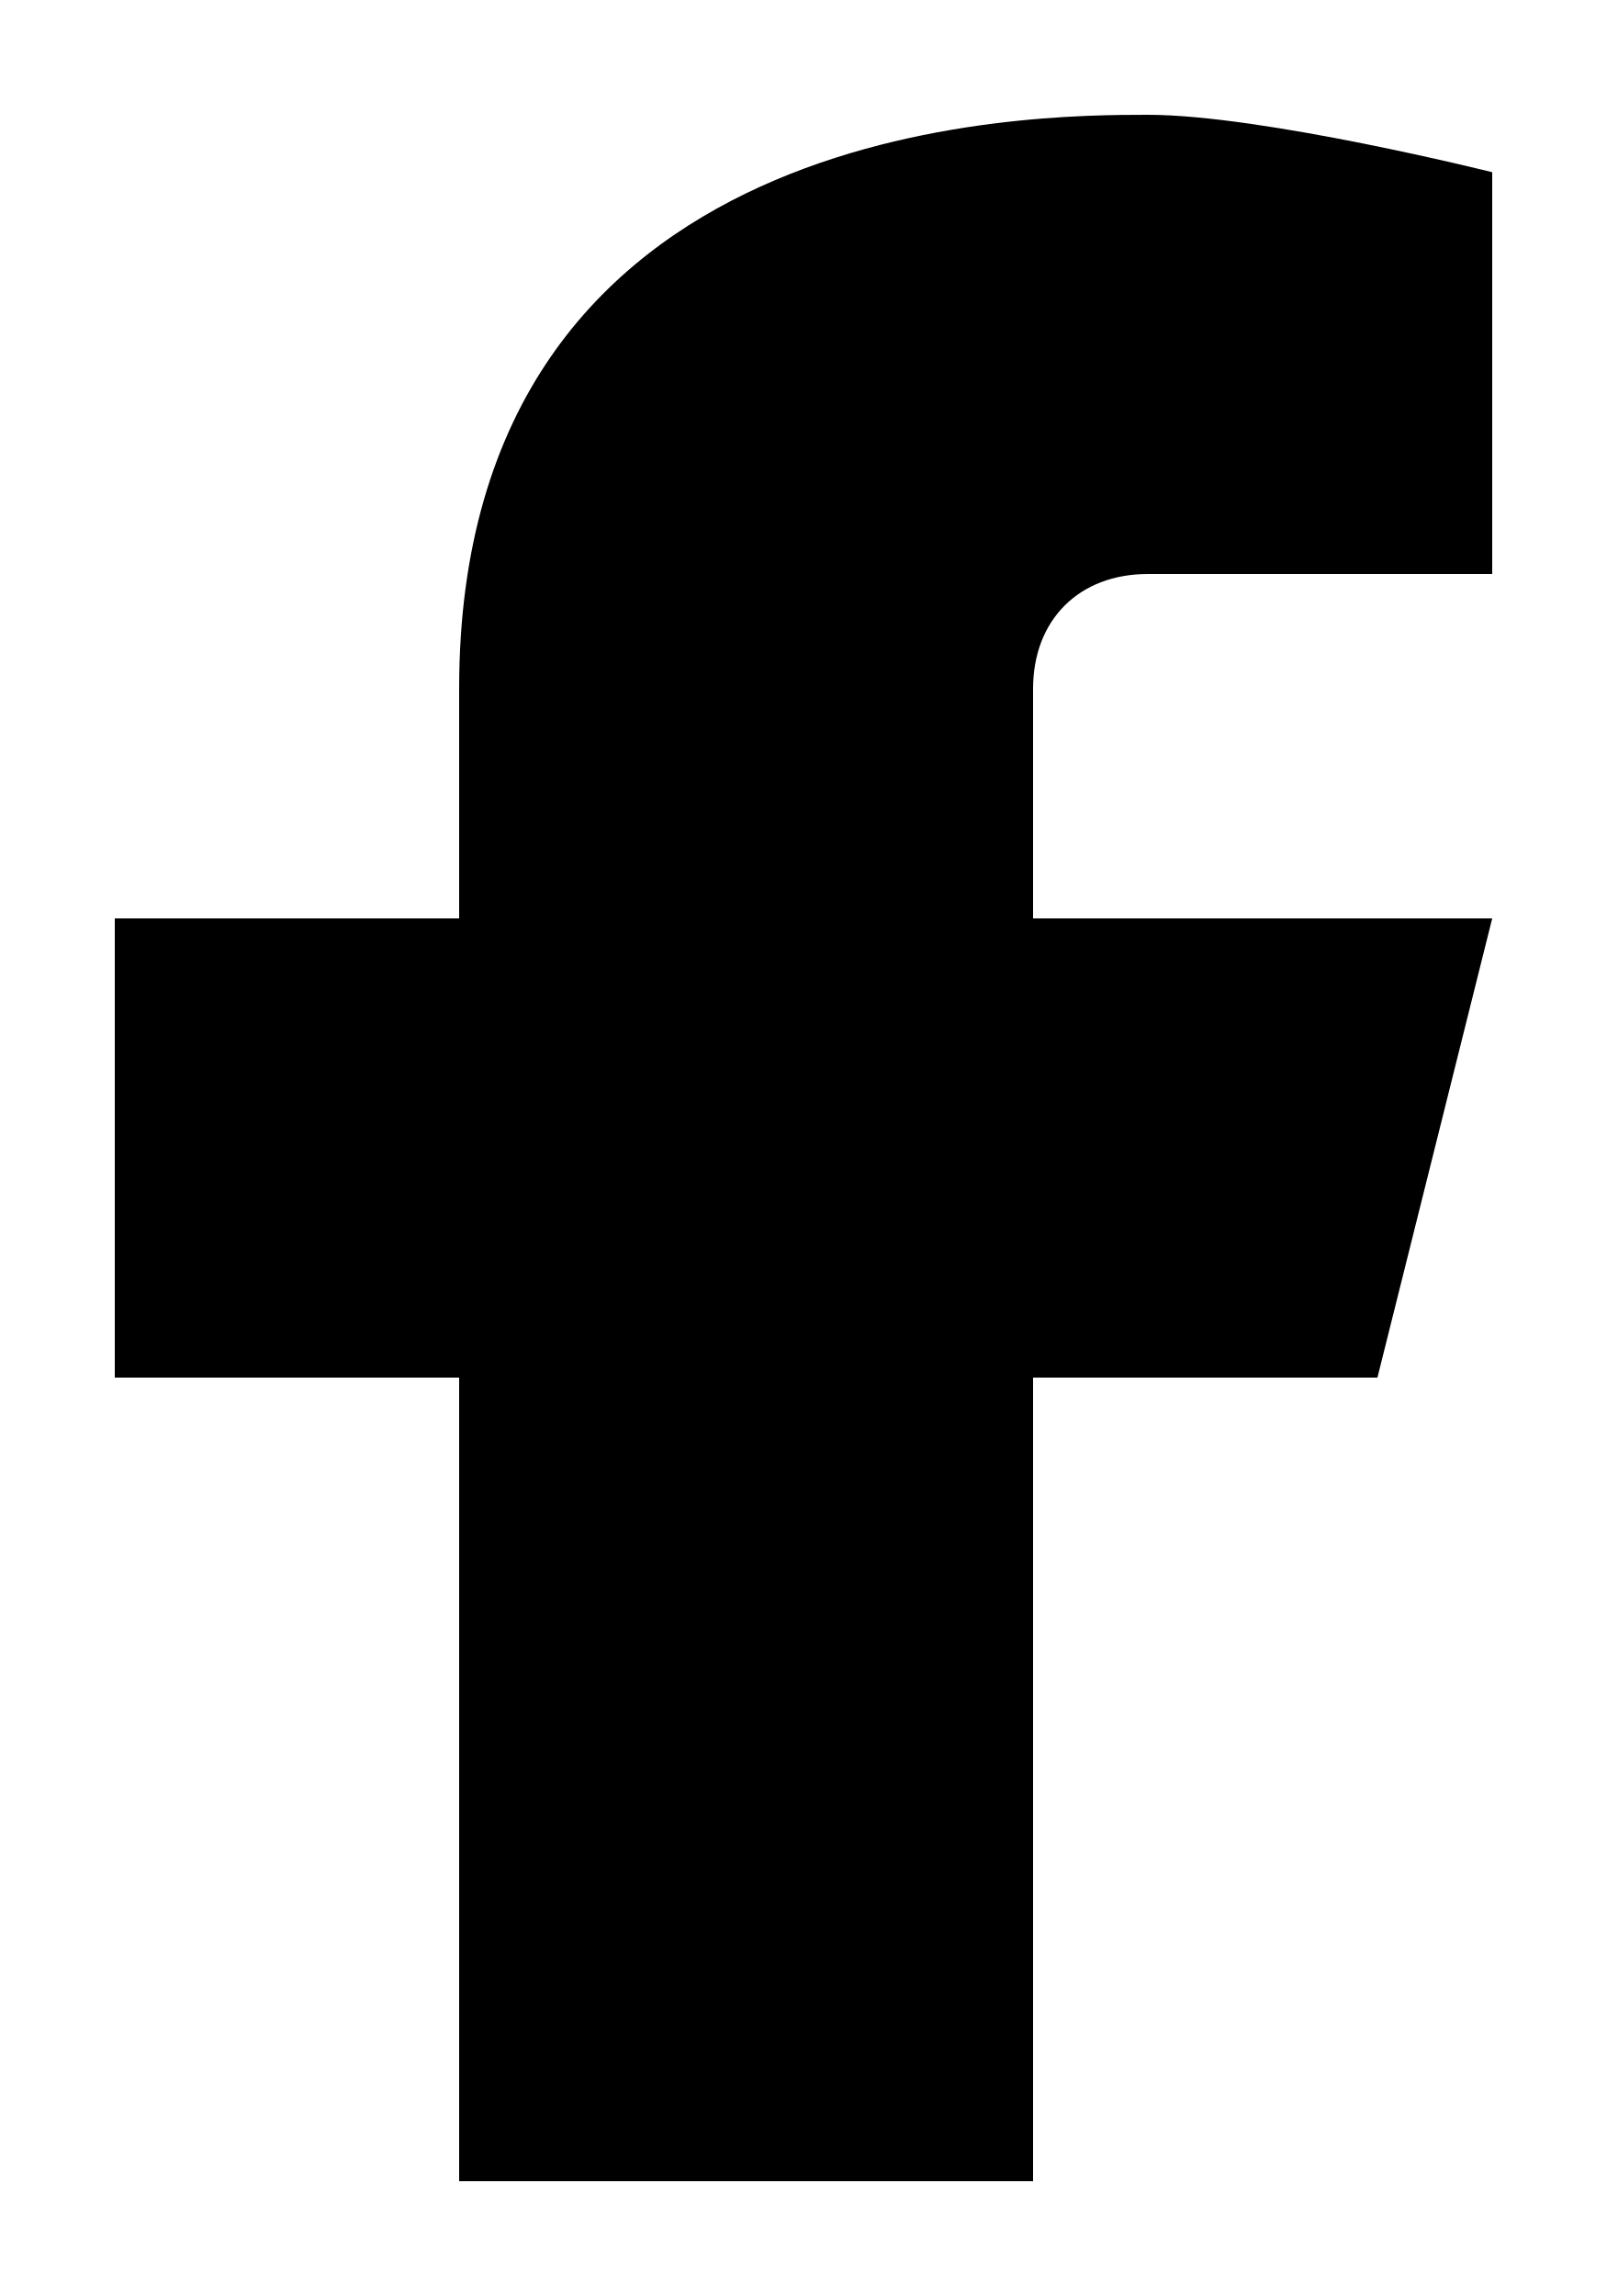
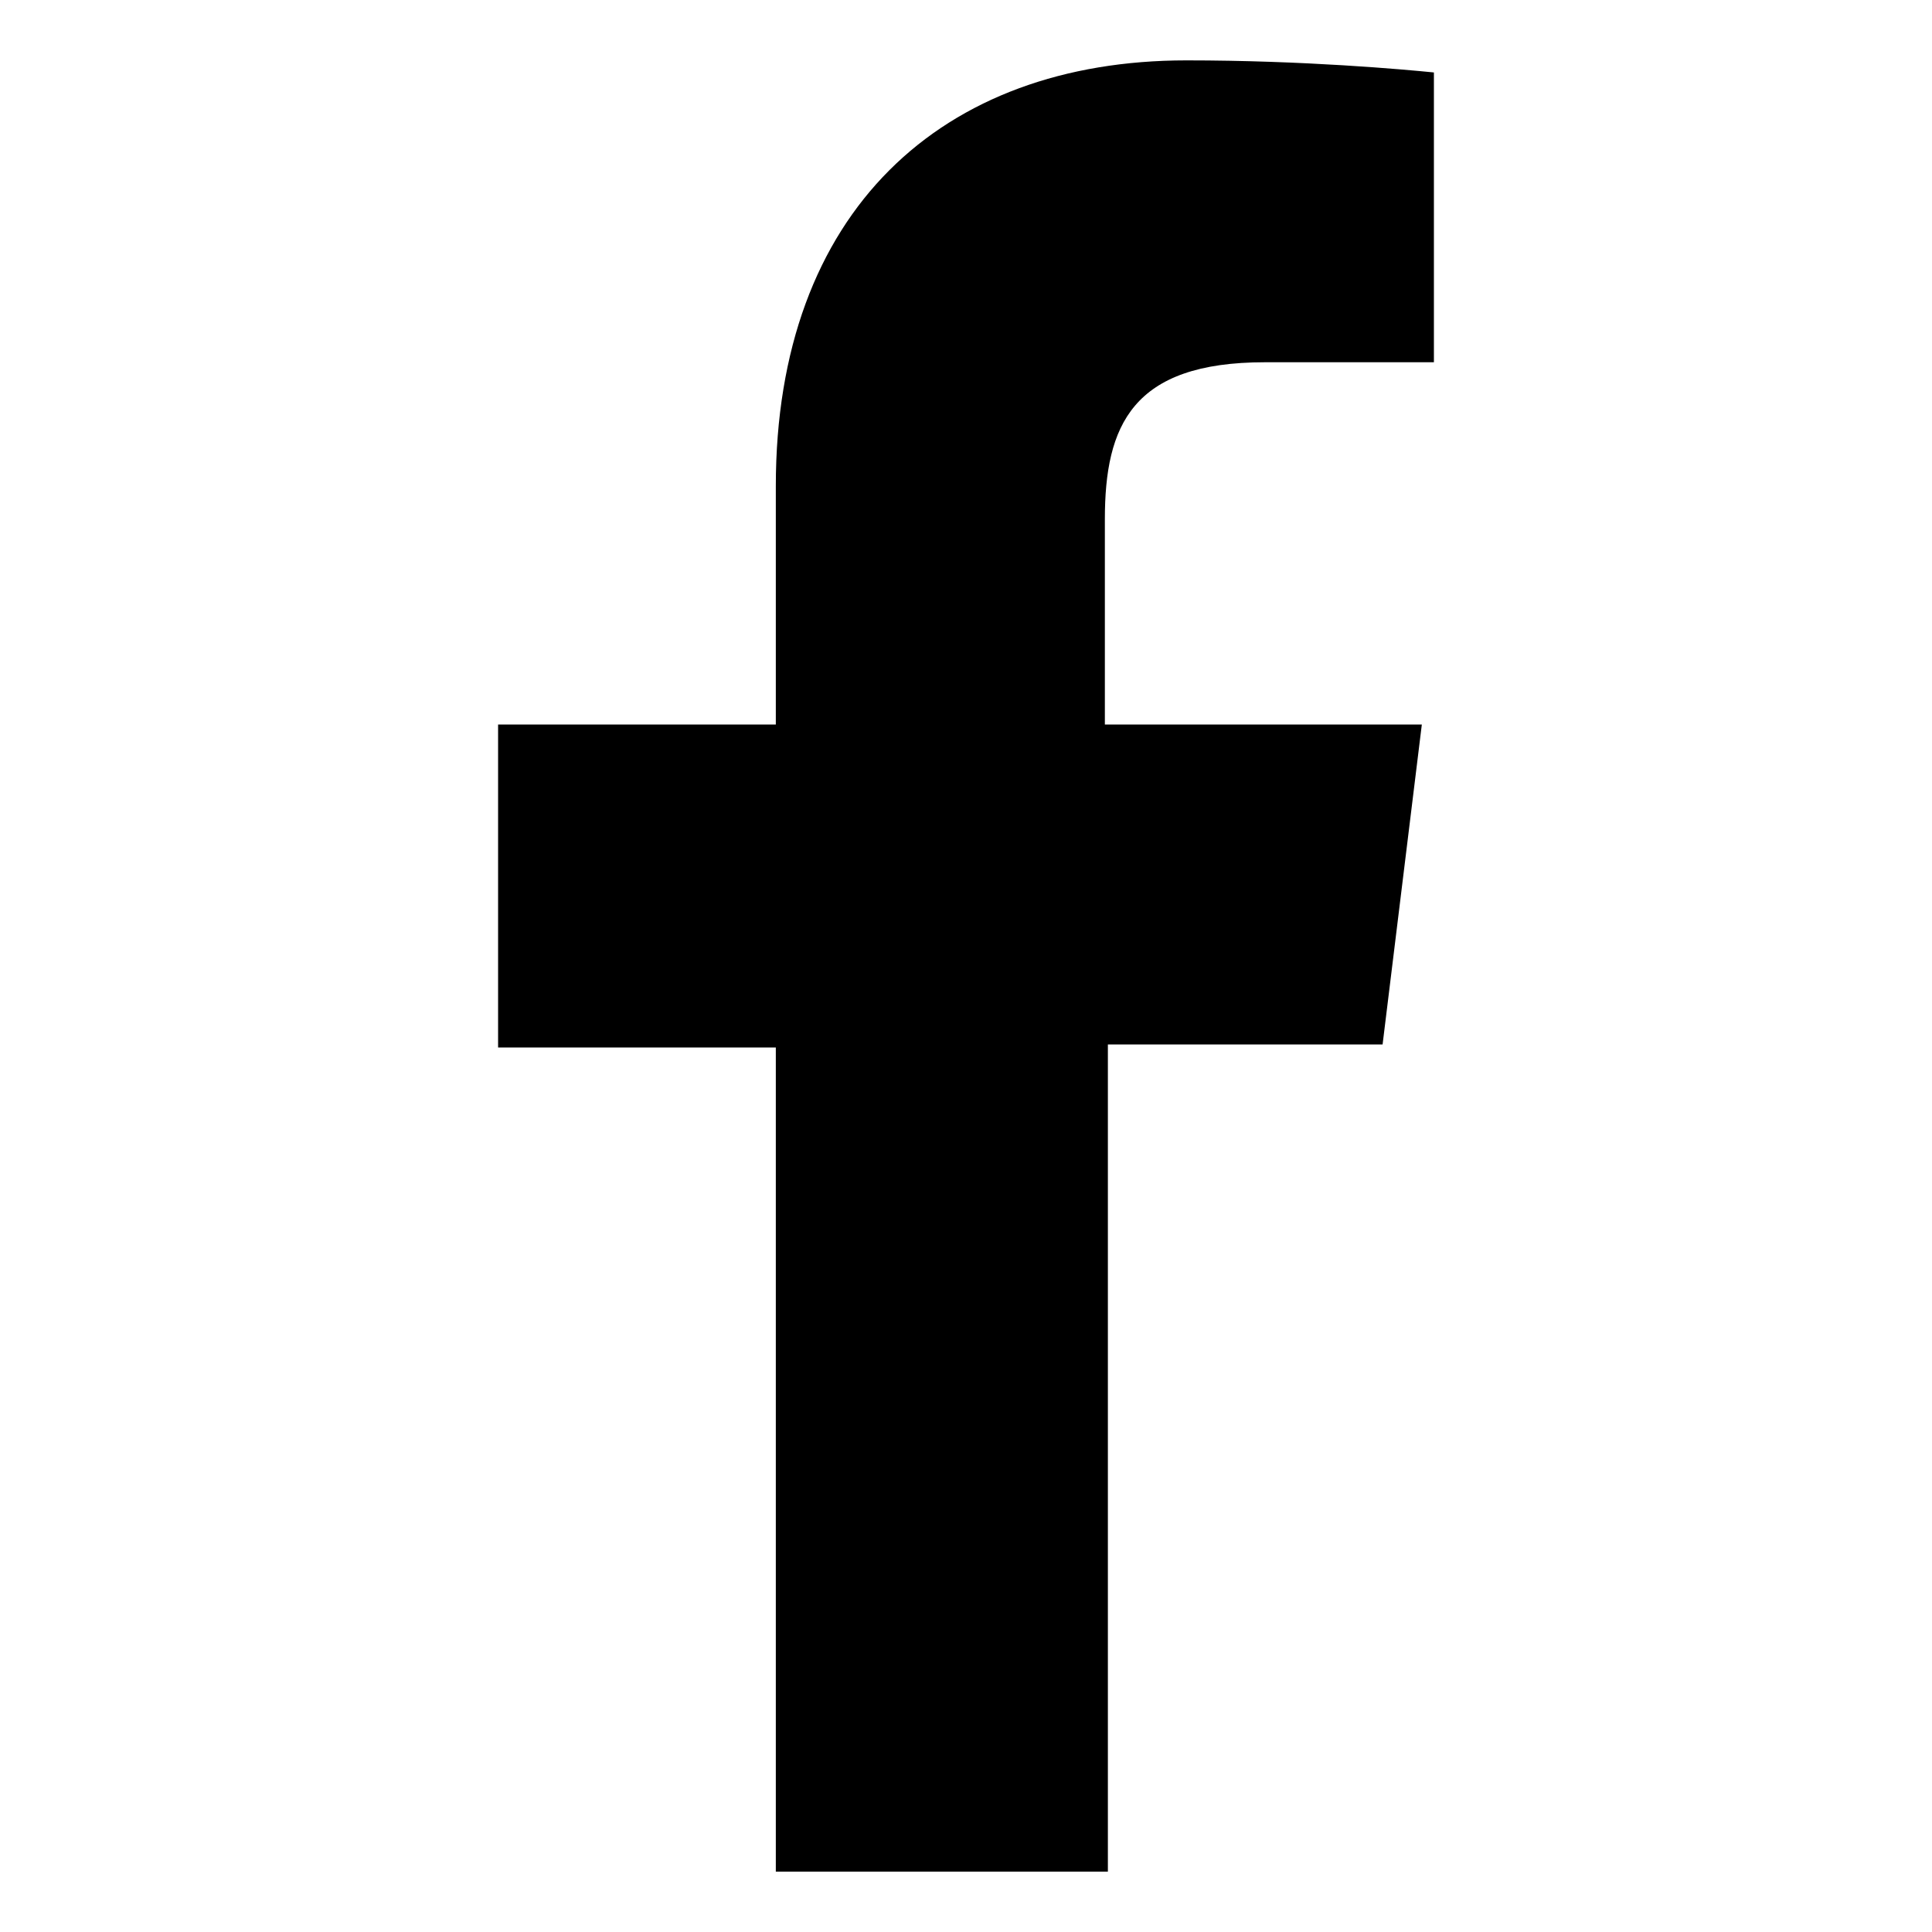
- <svg xmlns="http://www.w3.org/2000/svg" version="1.1" id="Слой_2" x="0px" y="0px" viewBox="0 0 14 20" style="enable-background:new 0 0 14 20;" xml:space="preserve">
-   <path class="st0" d="M9,19v-7l3,0l1-4H9V6c0-0.6,0.4-1,1-1h3V1.5c0,0-2-0.5-3-0.5S4,1,4,6c0,0.5,0,2,0,2H1v4h3v7H9z" />
+ <svg xmlns="http://www.w3.org/2000/svg" version="1.1" id="Слой_1" x="0px" y="0px" viewBox="0 0 64 64" style="enable-background:new 0 0 64 64;" xml:space="preserve">
+   <path d="M45.8,34.6L47.1,24H36.6v-6.8c0-3.1,0.9-5.2,5.3-5.2l5.6,0V2.4c-1-0.1-4.3-0.4-8.2-0.4c-8.1,0-13.6,5-13.6,14.1V24h-9.2  v10.7h9.2V62h11V34.6H45.8z" />
</svg>
